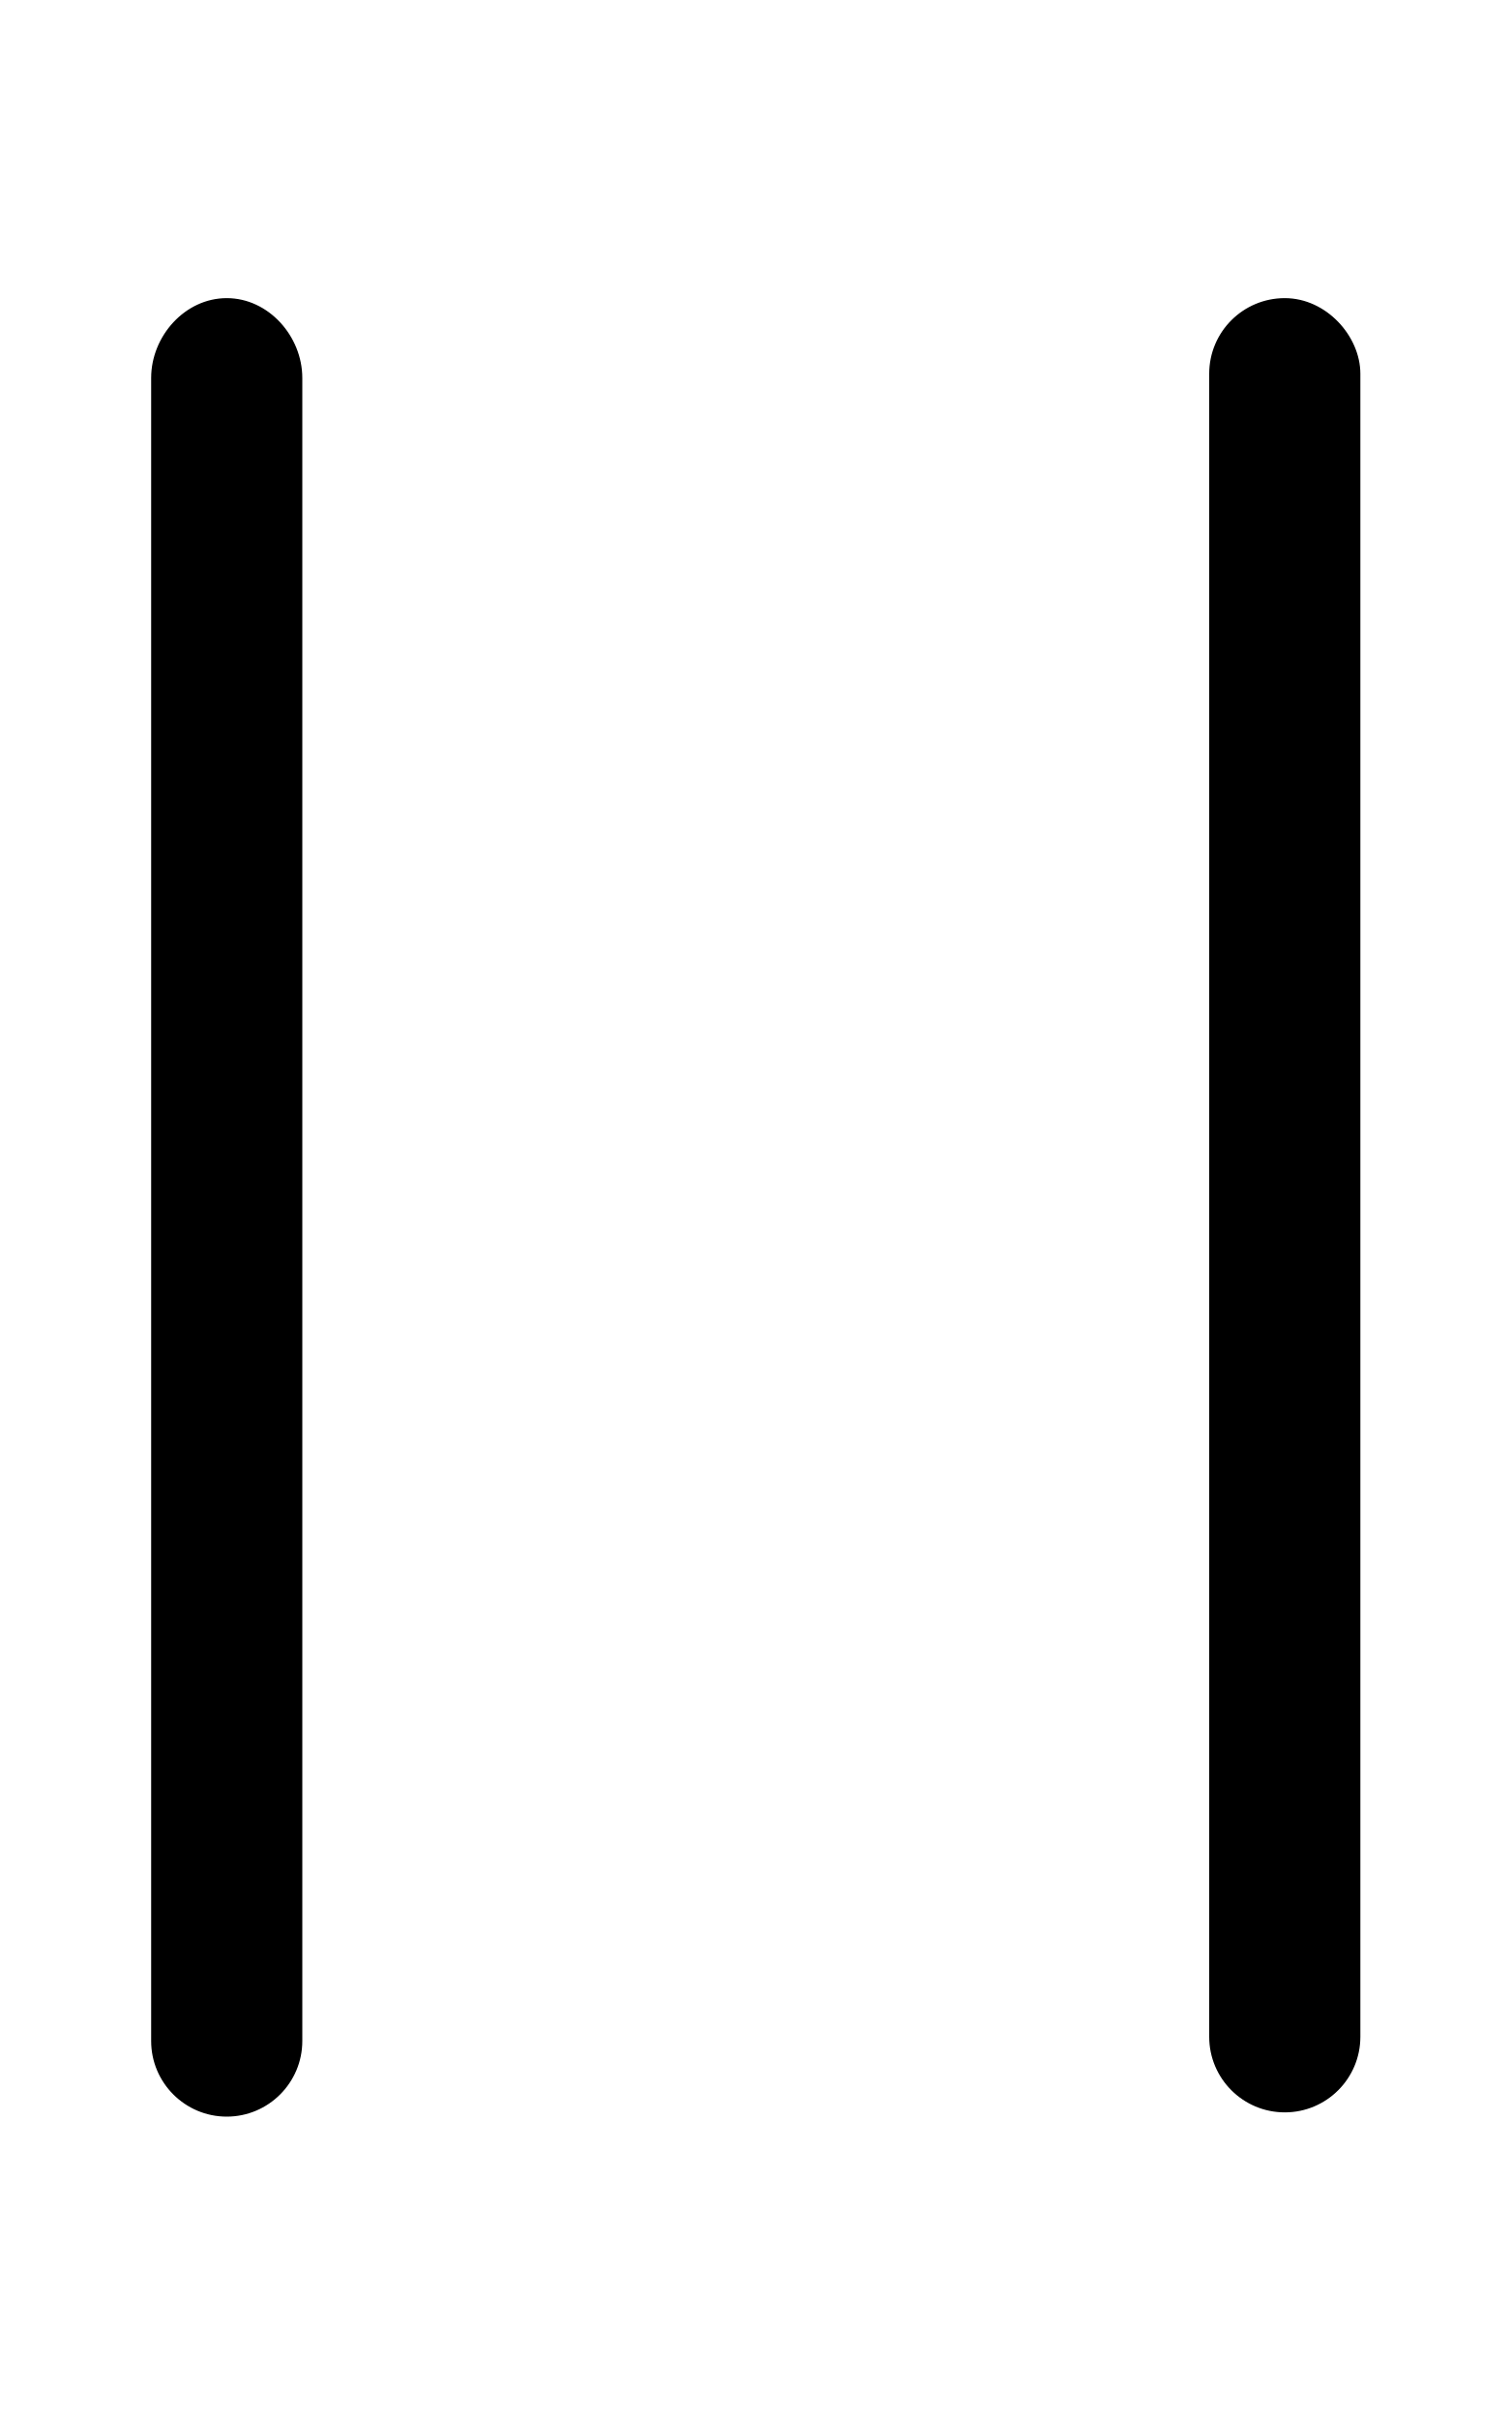
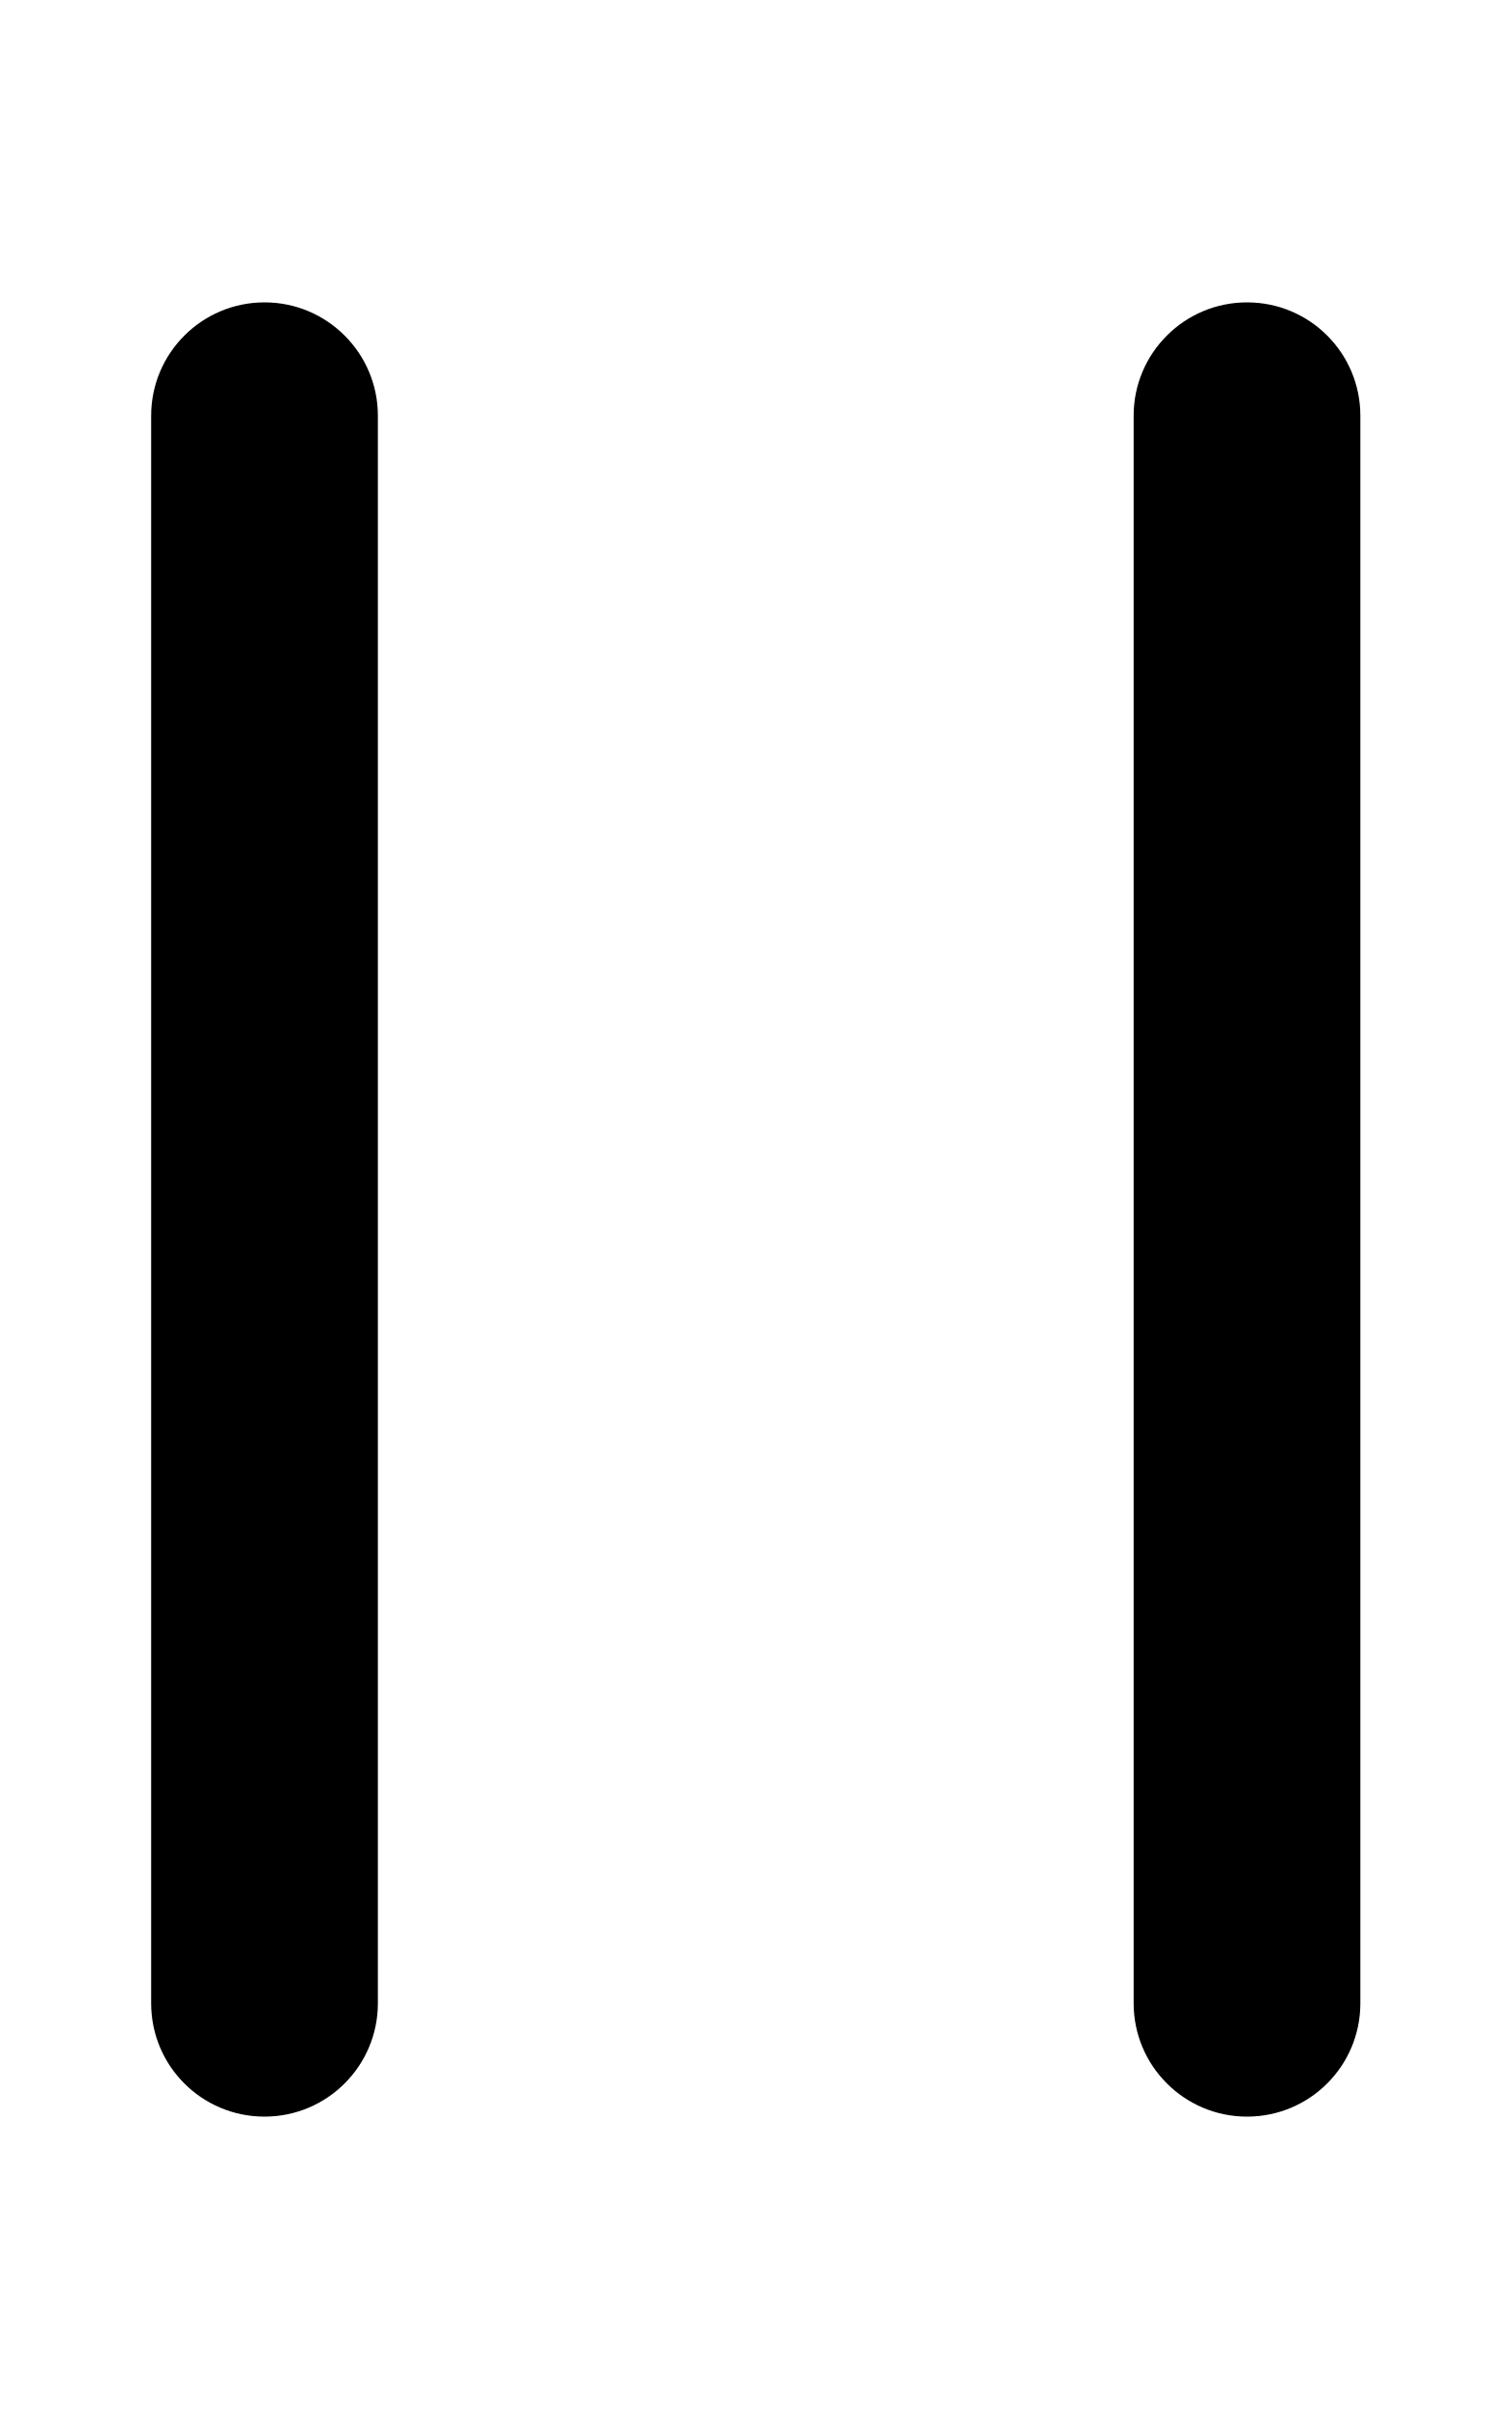
<svg xmlns="http://www.w3.org/2000/svg" viewBox="0 0 320 512">
-   <path d="M48 63.1C39.16 63.1 32 71.16 32 80v352C32 440.8 39.16 448 48 448S64 440.8 64 432v-352C64 71.16 56.84 63.1 48 63.1zM272 63.1c-8.836 0-16 7.162-16 16v352c0 8.836 7.164 16 16 16s16-7.164 16-16v-352C288 71.16 280.8 63.1 272 63.1z" />
+   <path d="M56 64C42.75 64 32 74.75 32 88v336C32 437.3 42.75 448 56 448s24-10.75 24-24V88C80 74.75 69.25 64 56 64zM264 64c-13.25 0-24 10.75-24 24v336c0 13.25 10.75 24 24 24S288 437.3 288 424V88C288 74.75 277.3 64 264 64z" />
</svg>
